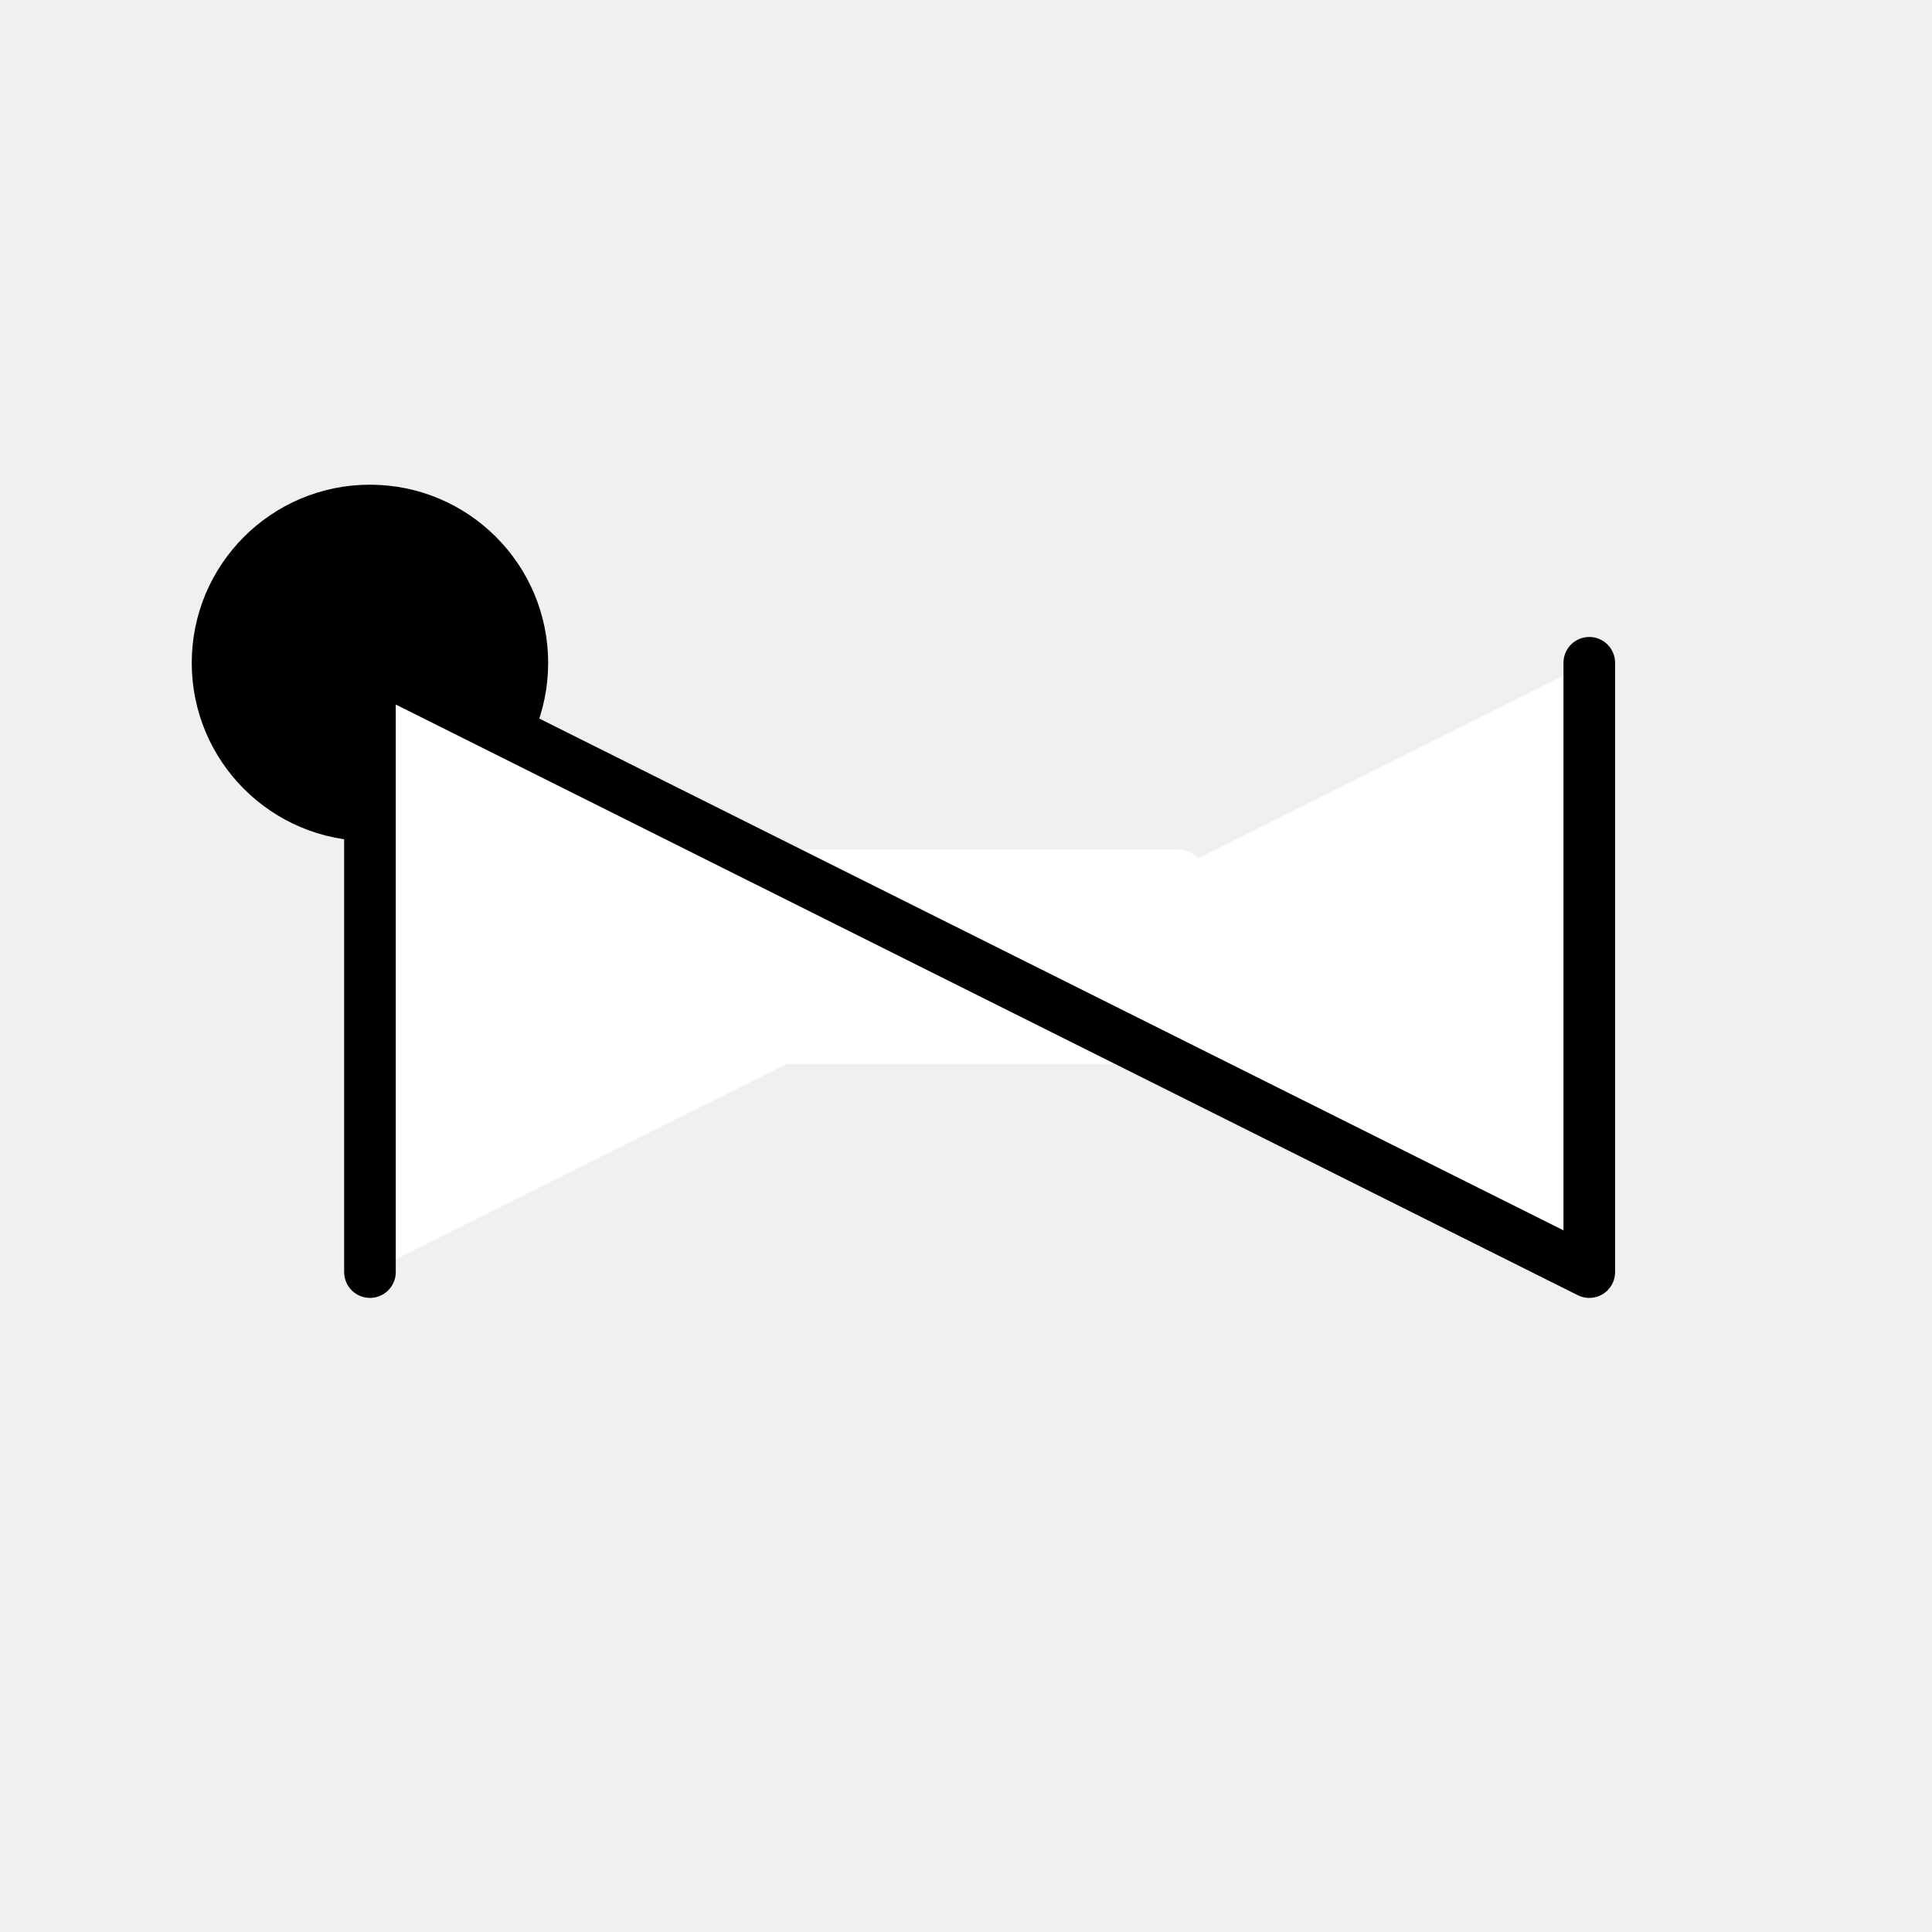
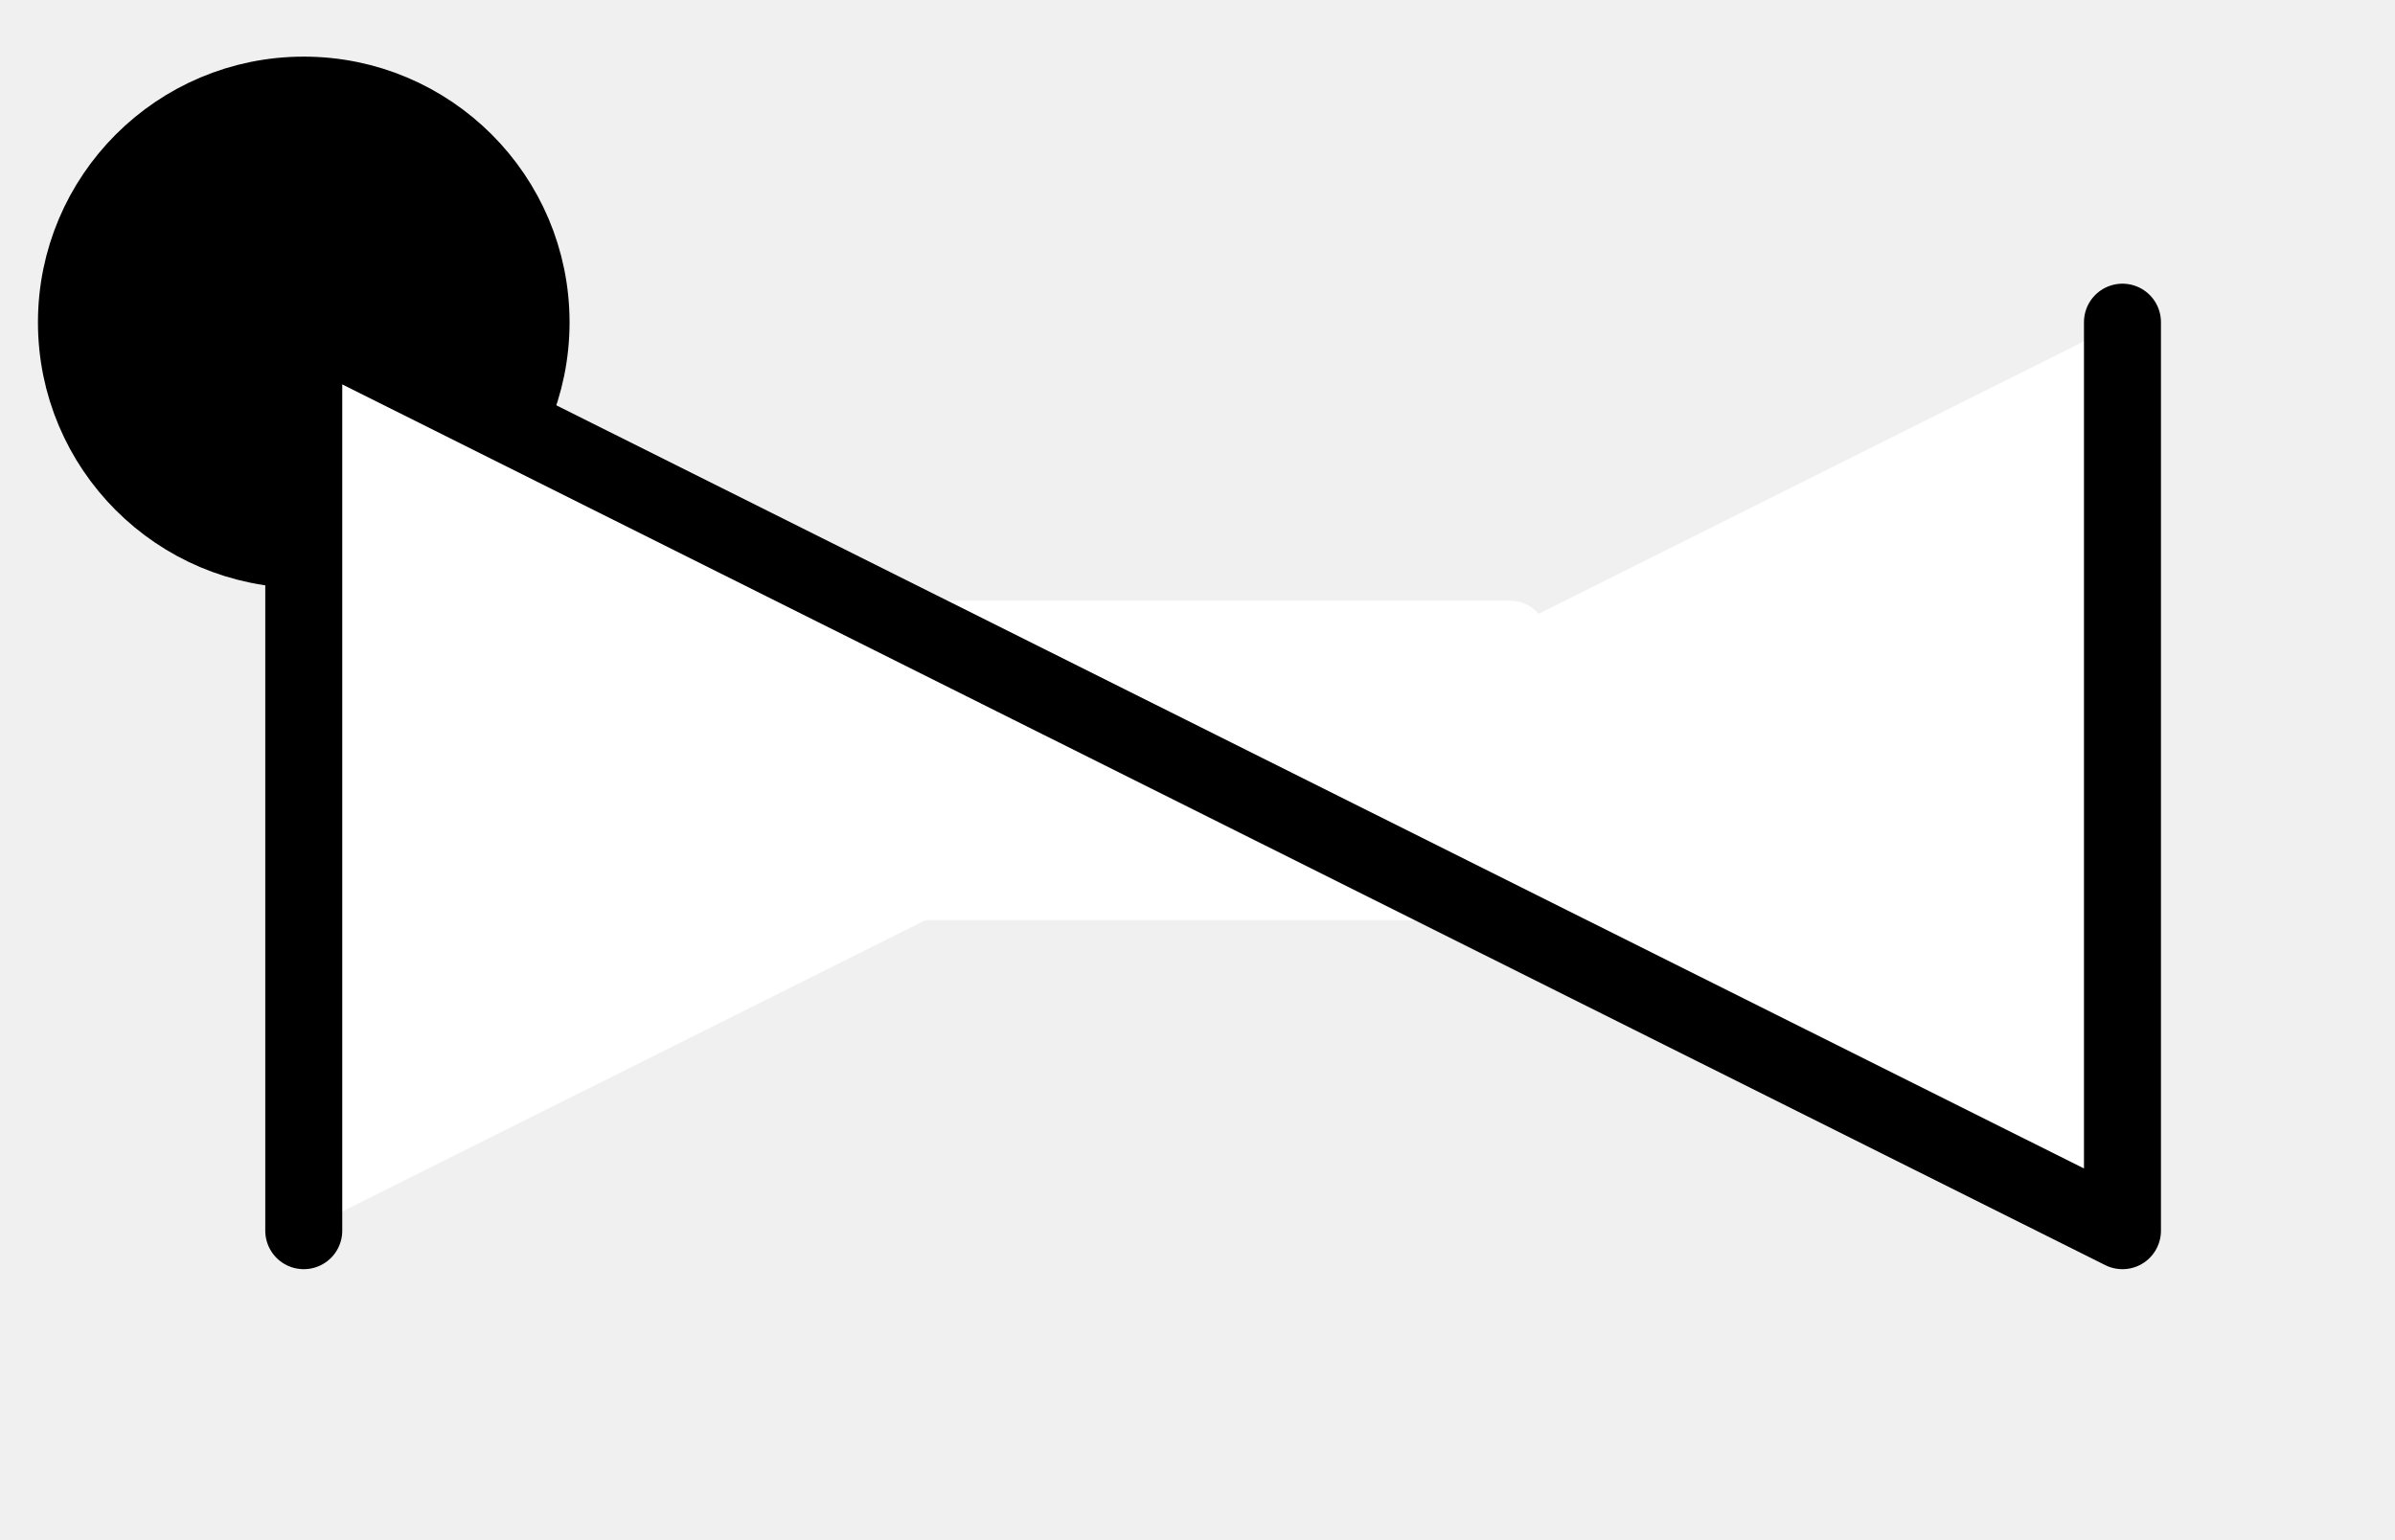
- <svg xmlns="http://www.w3.org/2000/svg" xmlns:ns1="http://schemas.microsoft.com/visio/2003/SVGExtensions/" width="0.374in" height="0.374in" viewBox="0 0 26.952 26.952" xml:space="preserve" color-interpolation-filters="sRGB" class="st7">
+ <svg xmlns="http://www.w3.org/2000/svg" xmlns:ns1="http://schemas.microsoft.com/visio/2003/SVGExtensions/" width="28" height="18" viewBox="0 0 22.4 14.4" xml:space="preserve" color-interpolation-filters="sRGB" class="st7" id="svg2" version="1.1" style="font-size:12px;fill:none;stroke-linecap:square;stroke-miterlimit:3;overflow:visible">
+   <defs id="defs53">
+     <ns1:pageProperties ns1:shadowOffsetY="-8.50396" ns1:shadowOffsetX="8.50396" ns1:drawingUnits="24" ns1:pageScale="0.0393701" ns1:drawingScale="0.0393701" />
+   </defs>
  <ns1:documentProperties ns1:langID="1036" ns1:metric="true">
    <ns1:userDefs>
      <ns1:ud ns1:nameU="msvNoAutoConnect" ns1:val="VT0(1):26" />
    </ns1:userDefs>
  </ns1:documentProperties>
-   <style type="text/css">
+   <style type="text/css" id="style4">
	
		.st1 {fill:#ffffff;stroke:none;stroke-linecap:round;stroke-linejoin:round;stroke-width:0.72}
		.st2 {fill:#ffffff;stroke:#ffffff;stroke-linecap:round;stroke-linejoin:round;stroke-width:0.72}
		.st3 {fill:#000000;stroke:#000000;stroke-linecap:round;stroke-linejoin:round;stroke-width:0.72}
		.st4 {fill:#ffffff;stroke:none;stroke-width:1}
		.st5 {fill:none}
		.st6 {stroke:#000000;stroke-linecap:round;stroke-linejoin:round;stroke-width:0.72}
		.st7 {fill:none;fill-rule:evenodd;font-size:12;overflow:visible;stroke-linecap:square;stroke-miterlimit:3}
	
	</style>
-   <g ns1:mID="0" ns1:index="1" ns1:groupContext="foregroundPage">
-     <ns1:pageProperties ns1:drawingScale="0.0393701" ns1:pageScale="0.0393701" ns1:drawingUnits="24" ns1:shadowOffsetX="8.50396" ns1:shadowOffsetY="-8.50396" />
-     <g id="group1-1" transform="translate(0.720002,-0.719912)" ns1:mID="1" ns1:groupContext="group">
-       <g id="shape2-2" ns1:mID="2" ns1:groupContext="shape" transform="translate(0,-25.4959)">
-         <rect x="0" y="26.936" width="0.016" height="0.016" class="st1" />
-       </g>
-       <g id="shape3-4" ns1:mID="3" ns1:groupContext="shape" transform="translate(25.4959,0)">
-         <rect x="0" y="26.936" width="0.016" height="0.016" class="st1" />
-       </g>
-     </g>
-     <g id="group9-6" transform="translate(3.03496,-9.20393)" ns1:mID="9" ns1:groupContext="group">
-       <g id="shape4-7" ns1:mID="4" ns1:groupContext="shape" transform="translate(7.45323,-3.26851)">
-         <rect x="0" y="24.684" width="5.953" height="2.268" class="st2" />
-       </g>
-       <g id="shape5-9" ns1:mID="5" ns1:groupContext="shape" transform="translate(4.996E-016,-6.37441)">
-         <ellipse cx="2.126" cy="24.826" rx="2.126" ry="2.126" class="st3" />
-       </g>
-       <g id="group6-11" transform="translate(2.12598,0)" ns1:mID="6" ns1:groupContext="group">
-         <g id="shape7-12" ns1:mID="7" ns1:groupContext="shape">
-           <path d="M0 26.95 L0 18.45 L17.01 26.95 L17.01 18.45 L0 26.95 Z" class="st4" />
-         </g>
-         <g id="shape8-14" ns1:mID="8" ns1:groupContext="shape">
-           <path d="M0 26.95 L0 18.45 L17.01 26.95 L17.01 18.45 L0 26.95 Z" class="st5" />
-           <path d="M0 26.95 L0 18.45 L17.01 26.95 L17.01 18.45" class="st6" />
-         </g>
-       </g>
-     </g>
+   <g id="g3110">
+     <rect x="1.0638428e-008" y="-0.016" width="0.016" height="0.016" class="st1" id="rect16" style="fill:#ffffff;stroke:none" />
+     <rect x="22.4" y="14.384" width="0.016" height="0.016" class="st1" id="rect21" style="fill:#ffffff;stroke:none" />
+     <rect x="8.168" y="5.98" width="5.953" height="2.268" class="st2" id="rect29" style="fill:#ffffff;stroke:#ffffff;stroke-width:0.72;stroke-linecap:round;stroke-linejoin:round" />
+     <ellipse transform="translate(0.7149627,-21.81016)" cx="2.126" cy="24.826" rx="2.126" ry="2.126" class="st3" id="ellipse34" d="m 4.252,24.826 c 0,1.174 -0.952,2.126 -2.126,2.126 C 0.952,26.952 0,26 0,24.826 c 0,-1.174 0.952,-2.126 2.126,-2.126 1.174,0 2.126,0.952 2.126,2.126 z" style="fill:#000000;stroke:#000000;stroke-width:0.72;stroke-linecap:round;stroke-linejoin:round" />
+     <path style="fill:#ffffff;stroke:none" id="path42" class="st4" d="m 2.841,11.514 0,-8.5 17.01,8.5 0,-8.5 -17.01,8.5 z" />
+     <path style="fill:none" id="path47" class="st5" d="m 2.841,11.514 0,-8.5 17.01,8.5 0,-8.5 -17.01,8.5 z" />
+     <path style="stroke:#000000;stroke-width:0.72;stroke-linecap:round;stroke-linejoin:round" id="path49" class="st6" d="m 2.841,11.514 0,-8.5 17.01,8.5 0,-8.5" />
  </g>
</svg>
